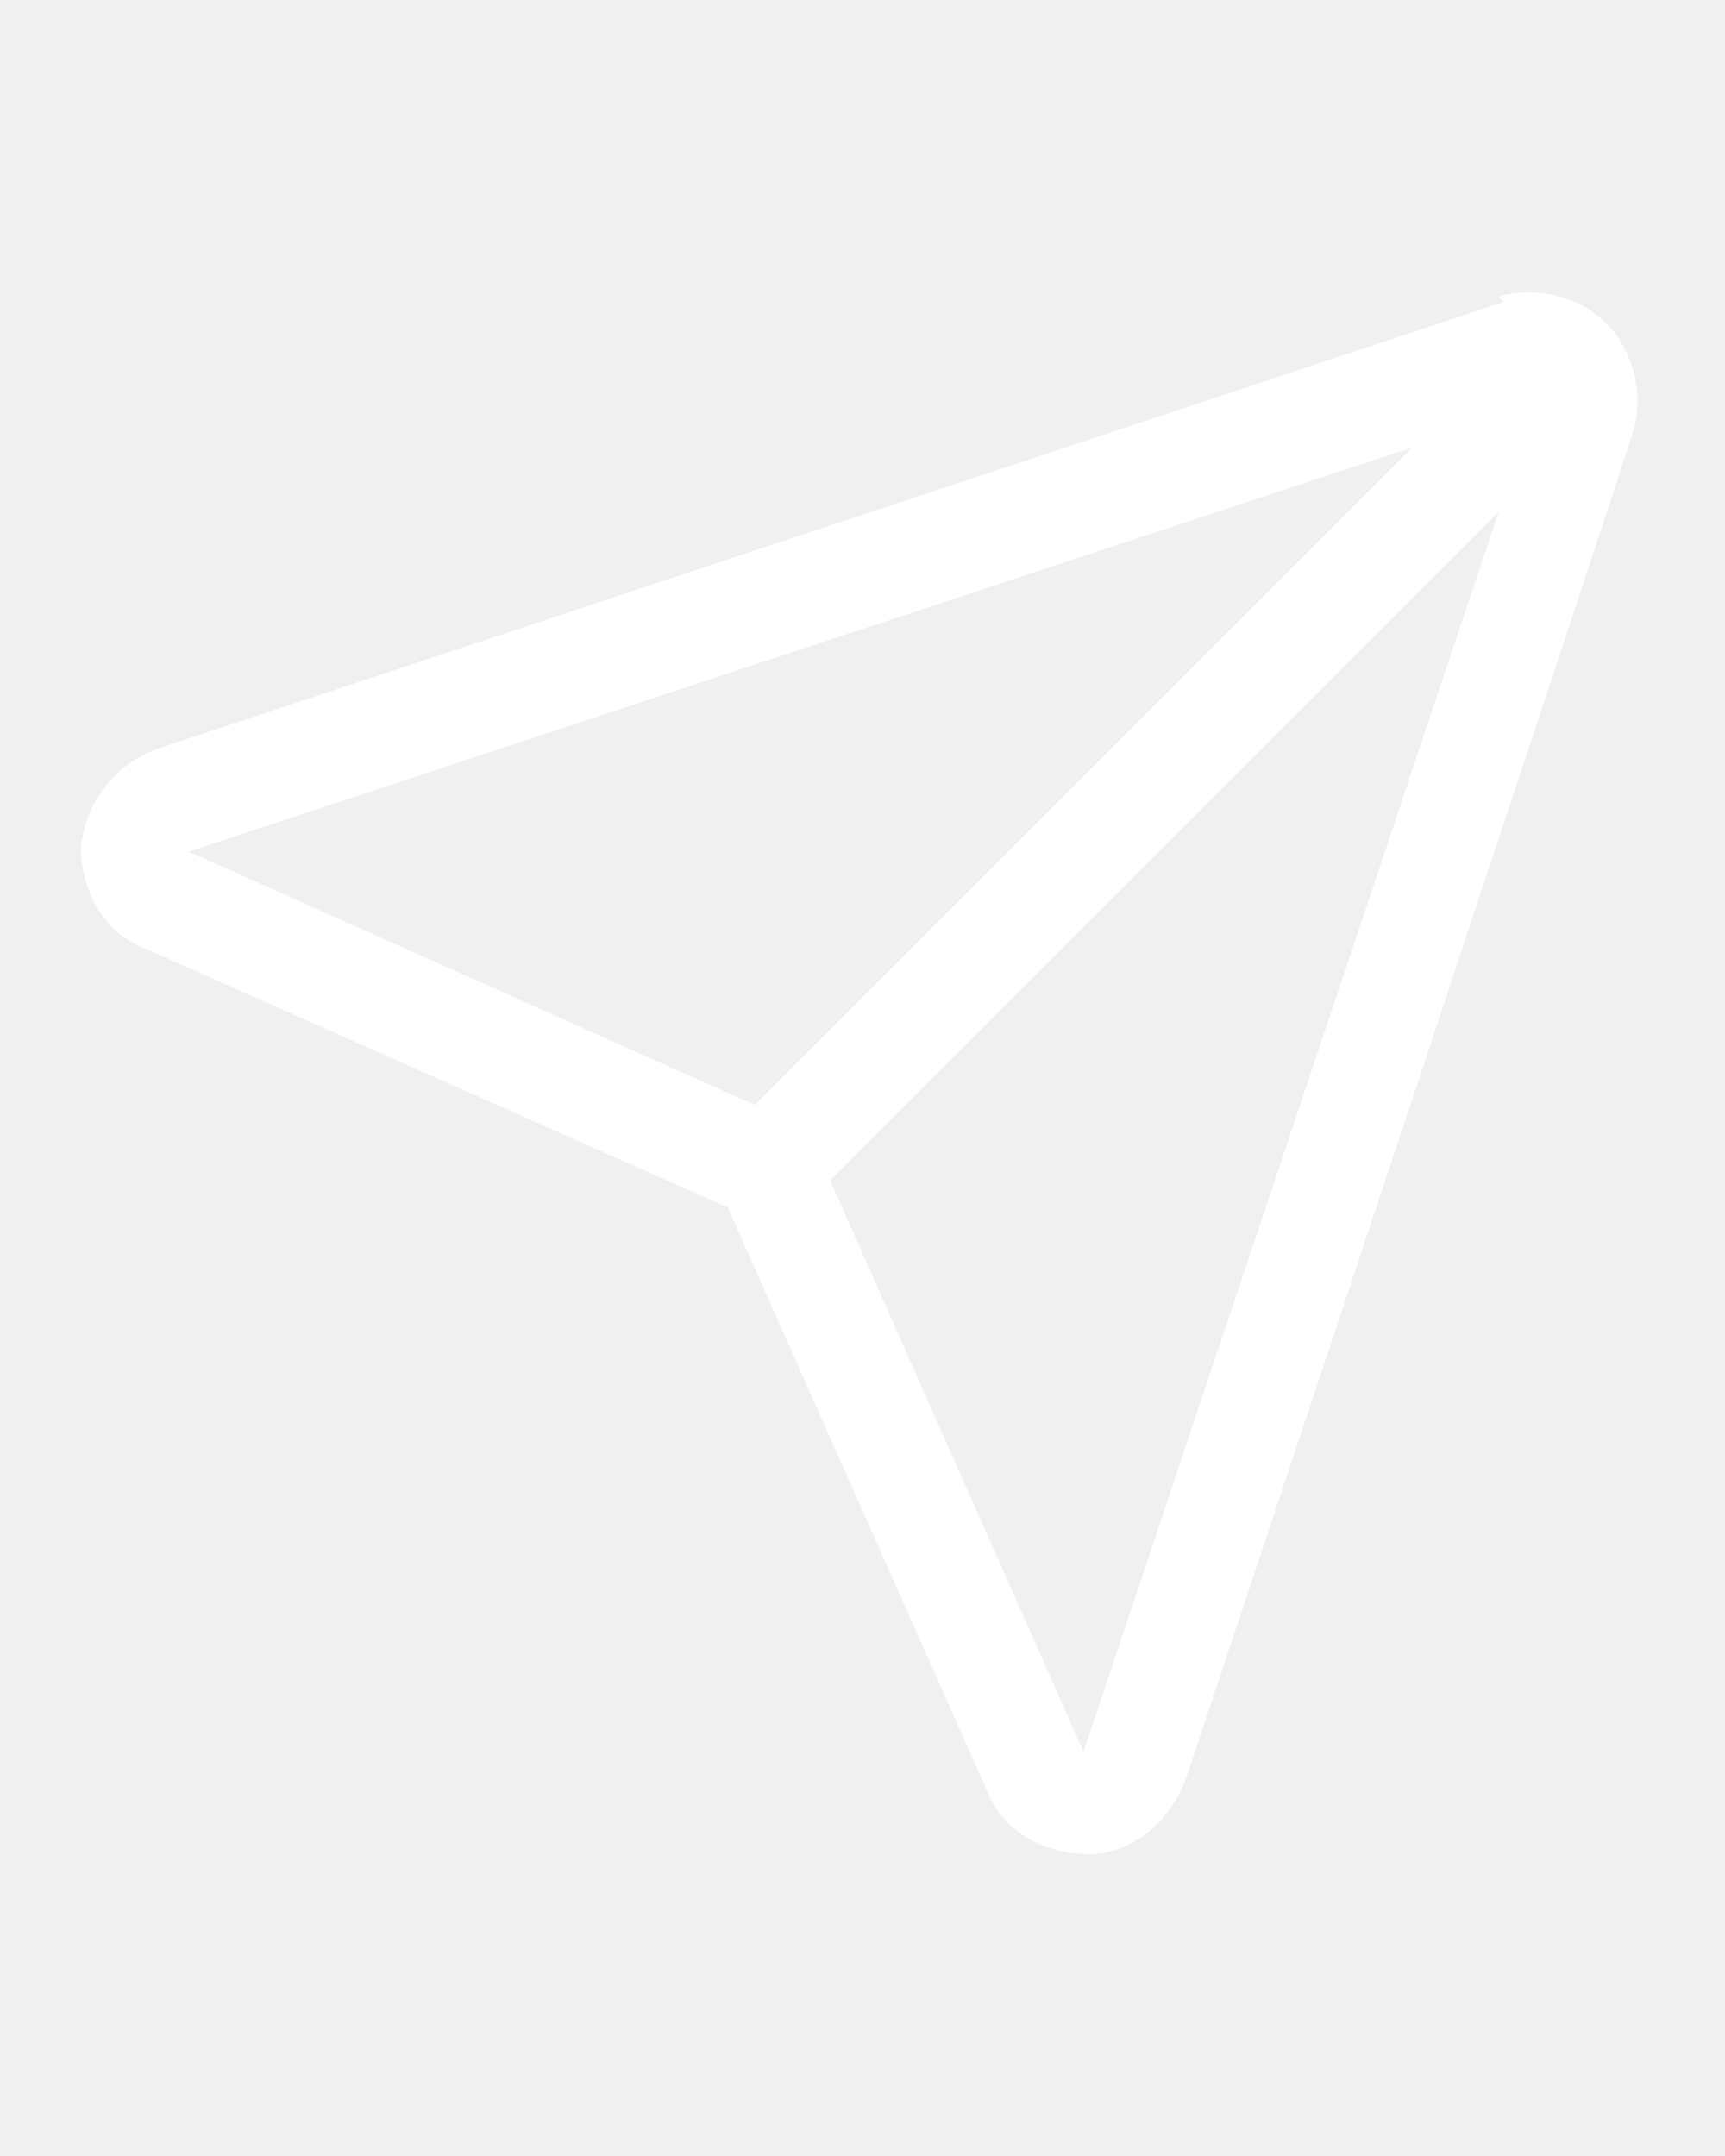
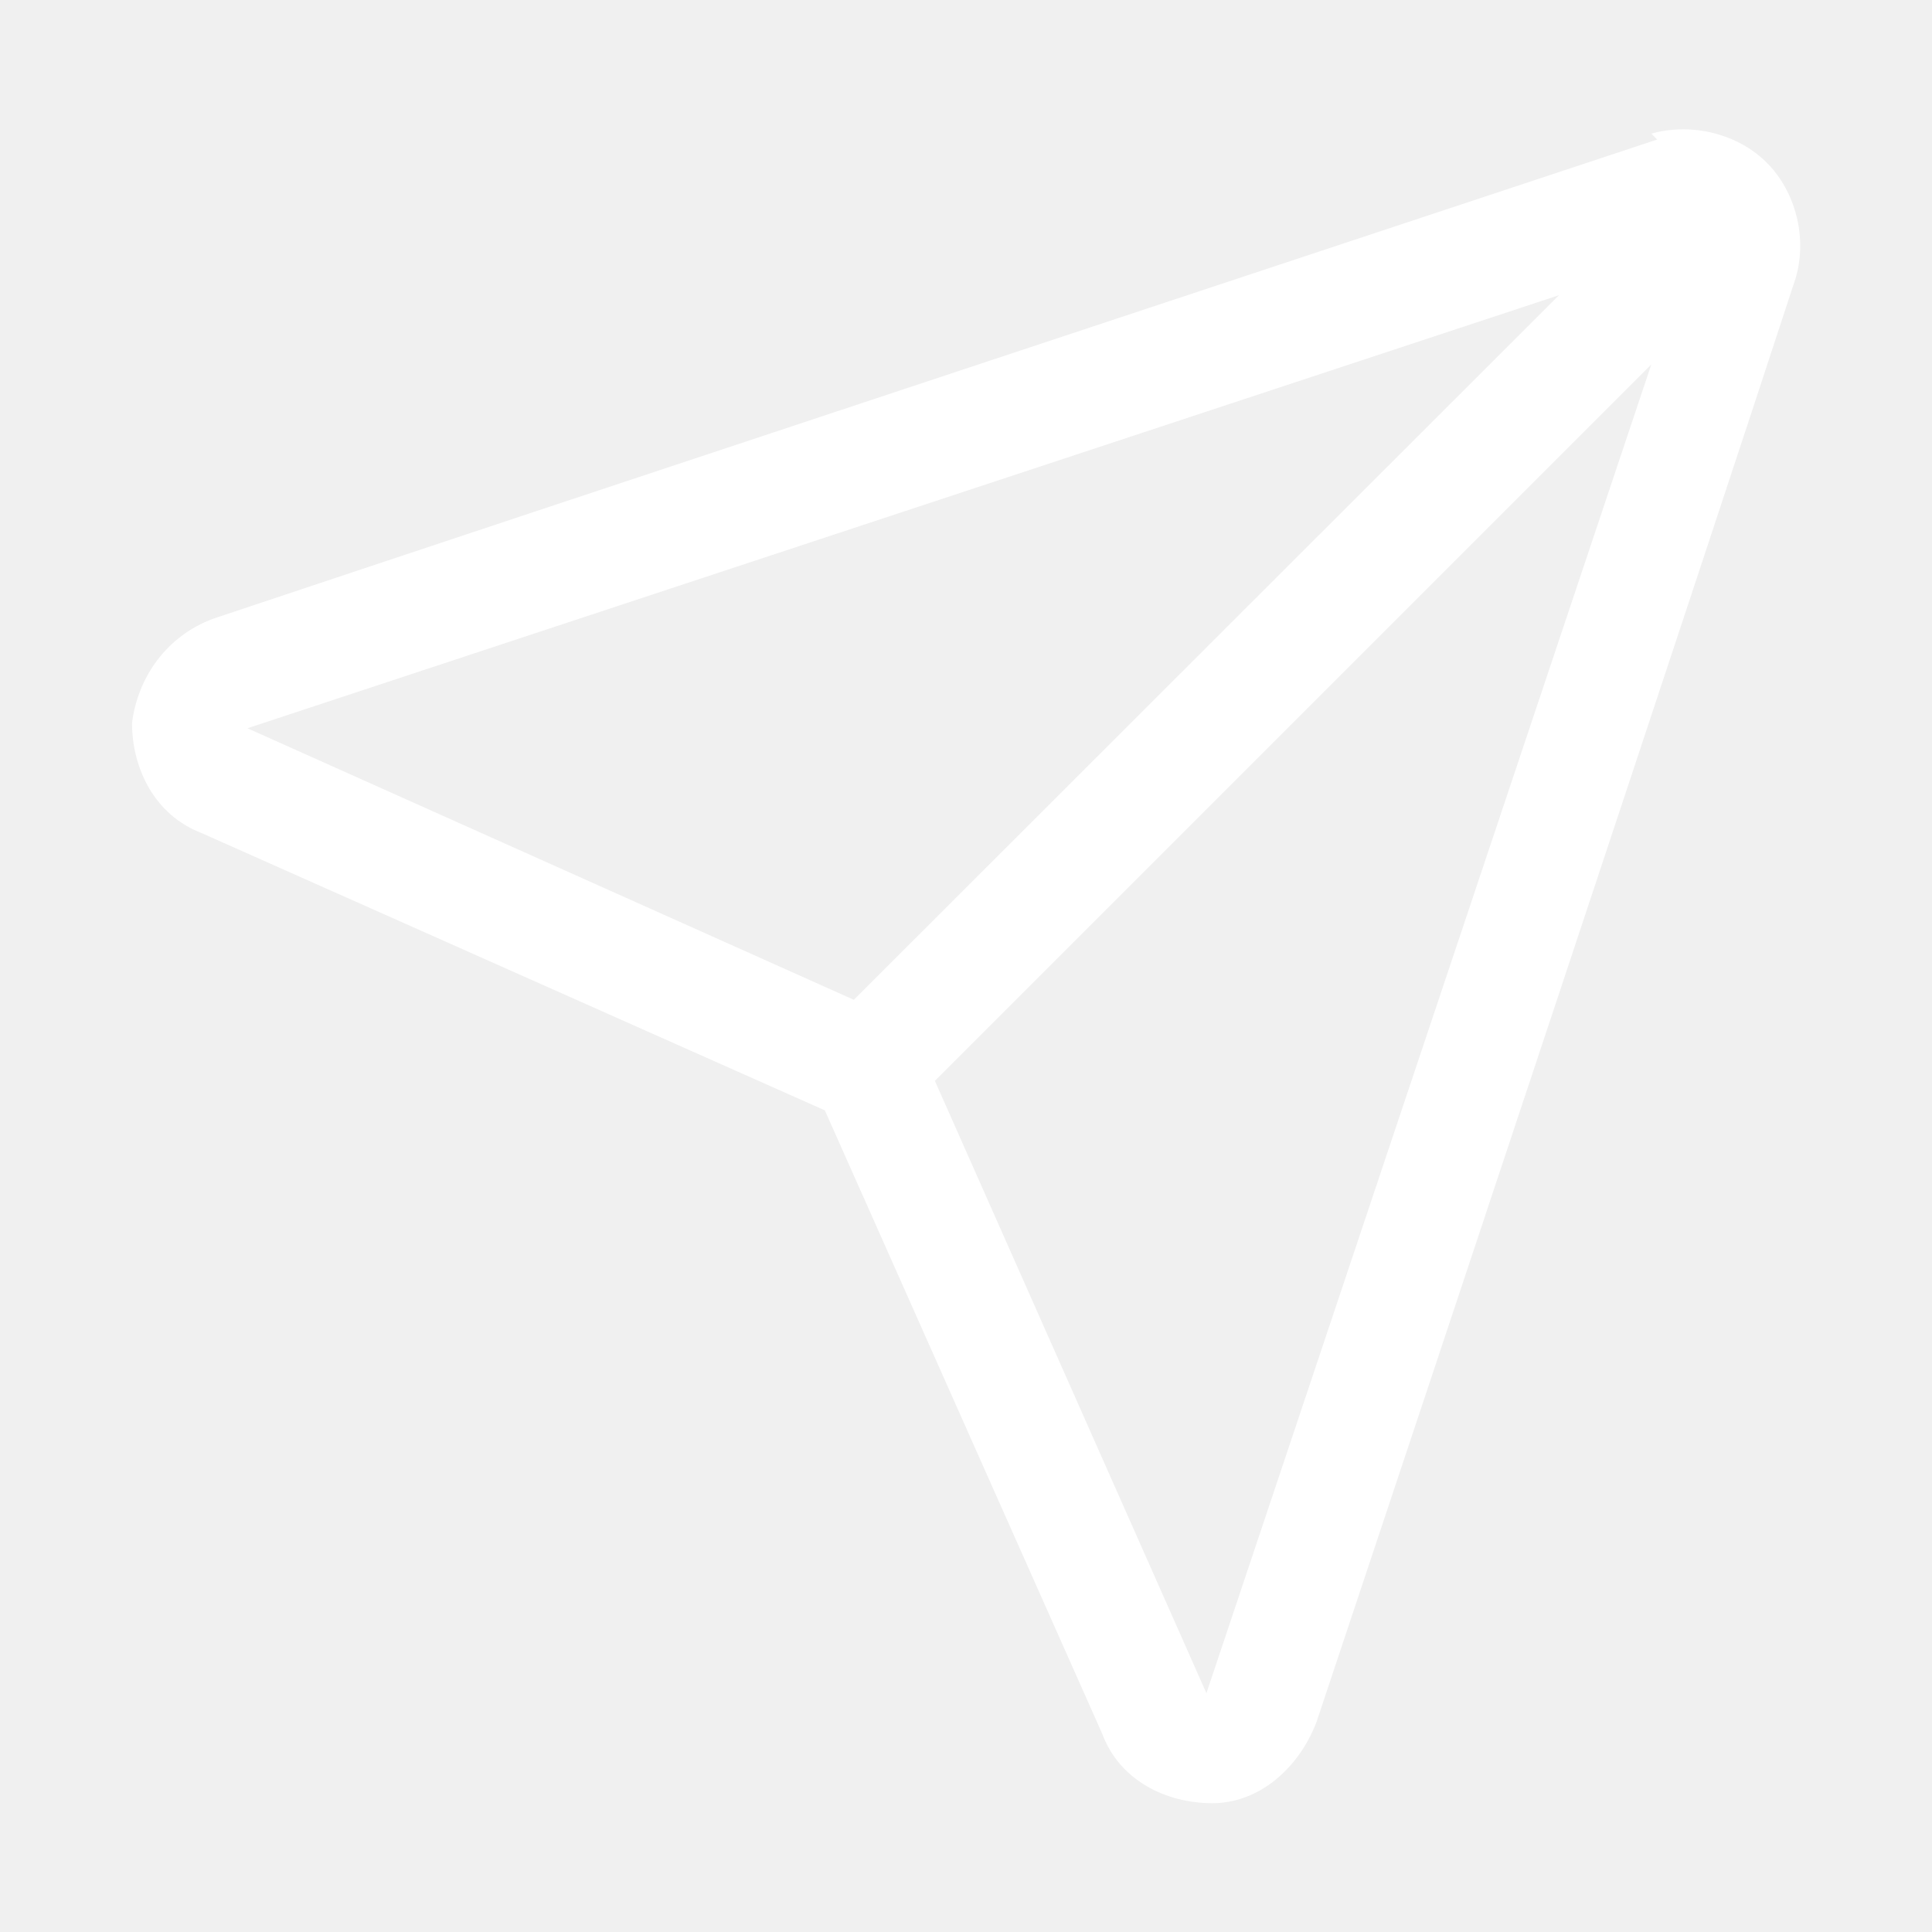
- <svg xmlns="http://www.w3.org/2000/svg" id="Layer_1" version="1.1" viewBox="0 0 32 40">
+ <svg xmlns="http://www.w3.org/2000/svg" id="Layer_1" version="1.1" viewBox="0 0 360 360">
  <defs>
    <style>
      .st0 {
        fill: #fff;
        fill-rule: evenodd;
      }
    </style>
  </defs>
-   <path class="st0" d="M27.9,5.6c-5.1,1.7-19.3,6.4-25,8.3-.8.3-1.3,1-1.4,1.8,0,.8.4,1.6,1.2,1.9l10.8,4.8,4.8,10.8c.3.8,1.1,1.2,1.9,1.2.8,0,1.5-.6,1.8-1.4,1.9-5.7,6.6-19.8,8.3-25,.2-.7,0-1.5-.5-2-.5-.5-1.3-.7-2-.5h0ZM27.8,9.5l-12.4,12.4,4.7,10.6,7.7-23ZM3.5,15.8l10.5,4.7,12.2-12.2L3.5,15.8Z" />
+   <path class="st0" d="M308.8,26C253.9,44.2,101,94.8,39.7,115.3c-8.6,3.2-14,10.8-15.1,19.4,0,8.6,4.3,17.2,12.9,20.5l116.2,51.7,51.7,116.2c3.2,8.6,11.8,12.9,20.5,12.9s16.1-6.5,19.4-15.1c20.5-61.4,71-213.1,89.3-269.1,2.2-7.5,0-16.1-5.4-21.5-5.4-5.4-14-7.5-21.5-5.4h0l1.1,1.1ZM307.7,67.9l-133.5,133.5,50.6,114.1,82.9-247.6ZM46.1,135.7l113,50.6L290.5,55,46.1,135.7Z" />
</svg>
